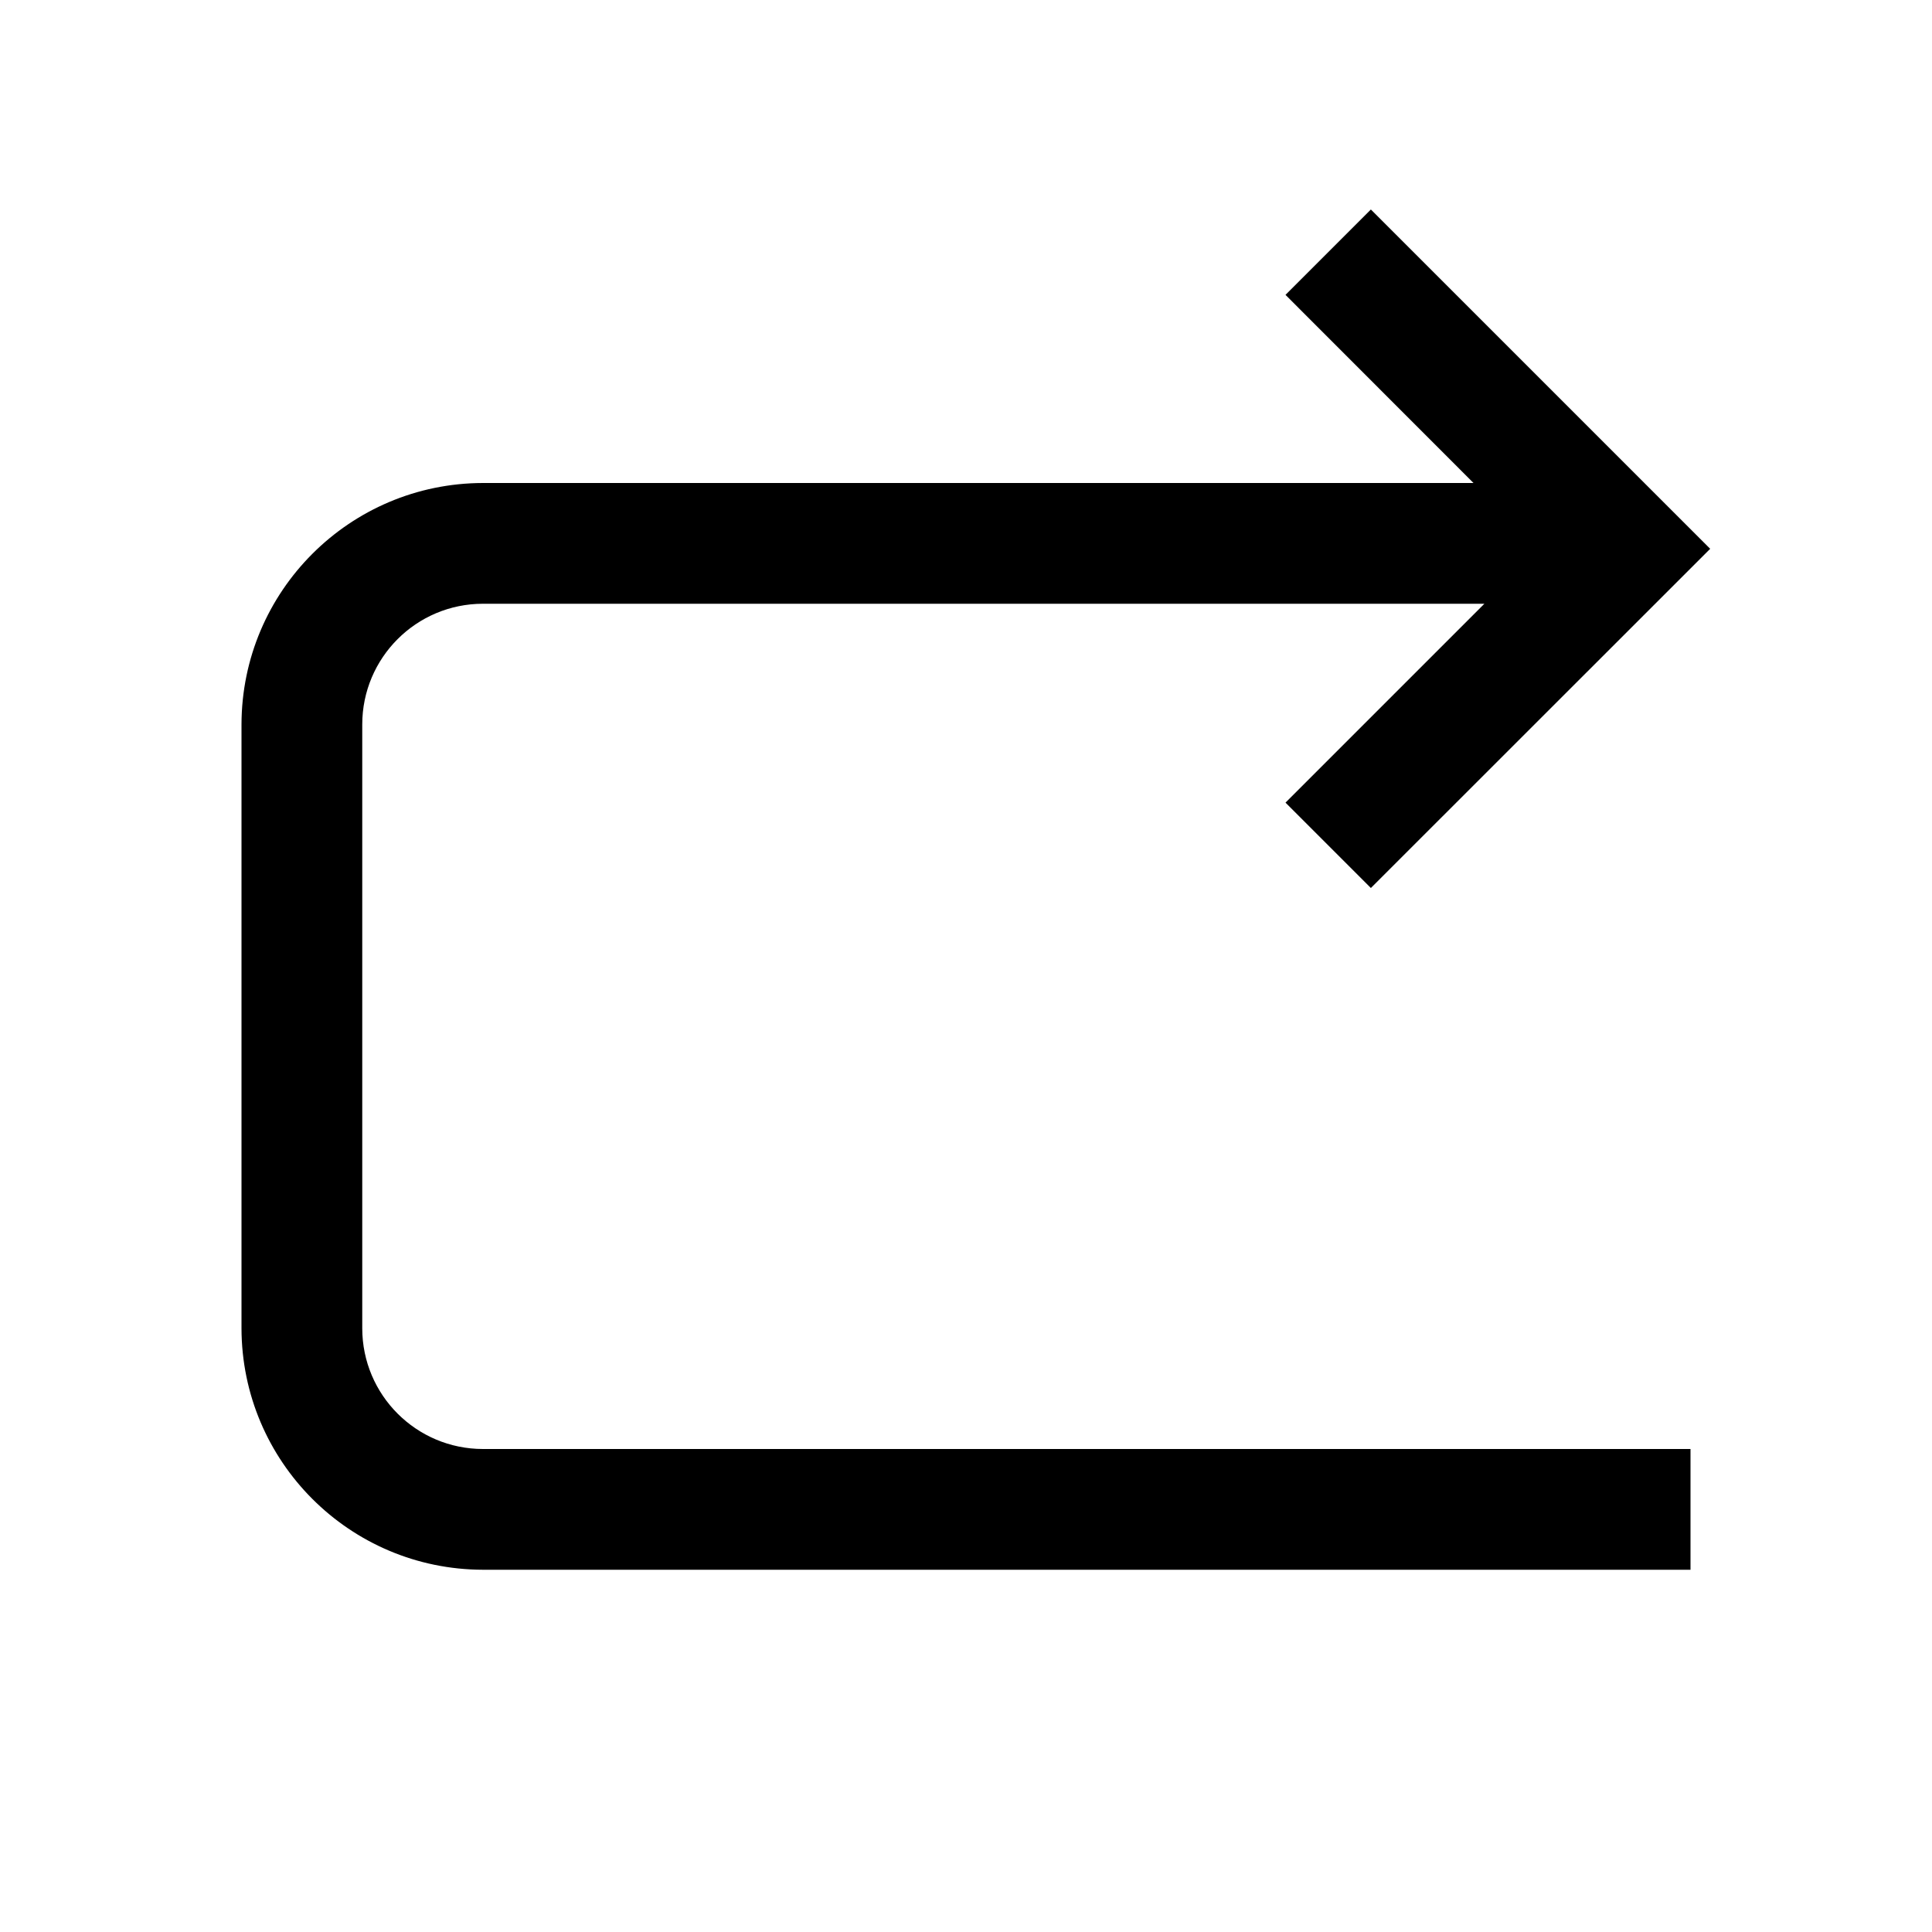
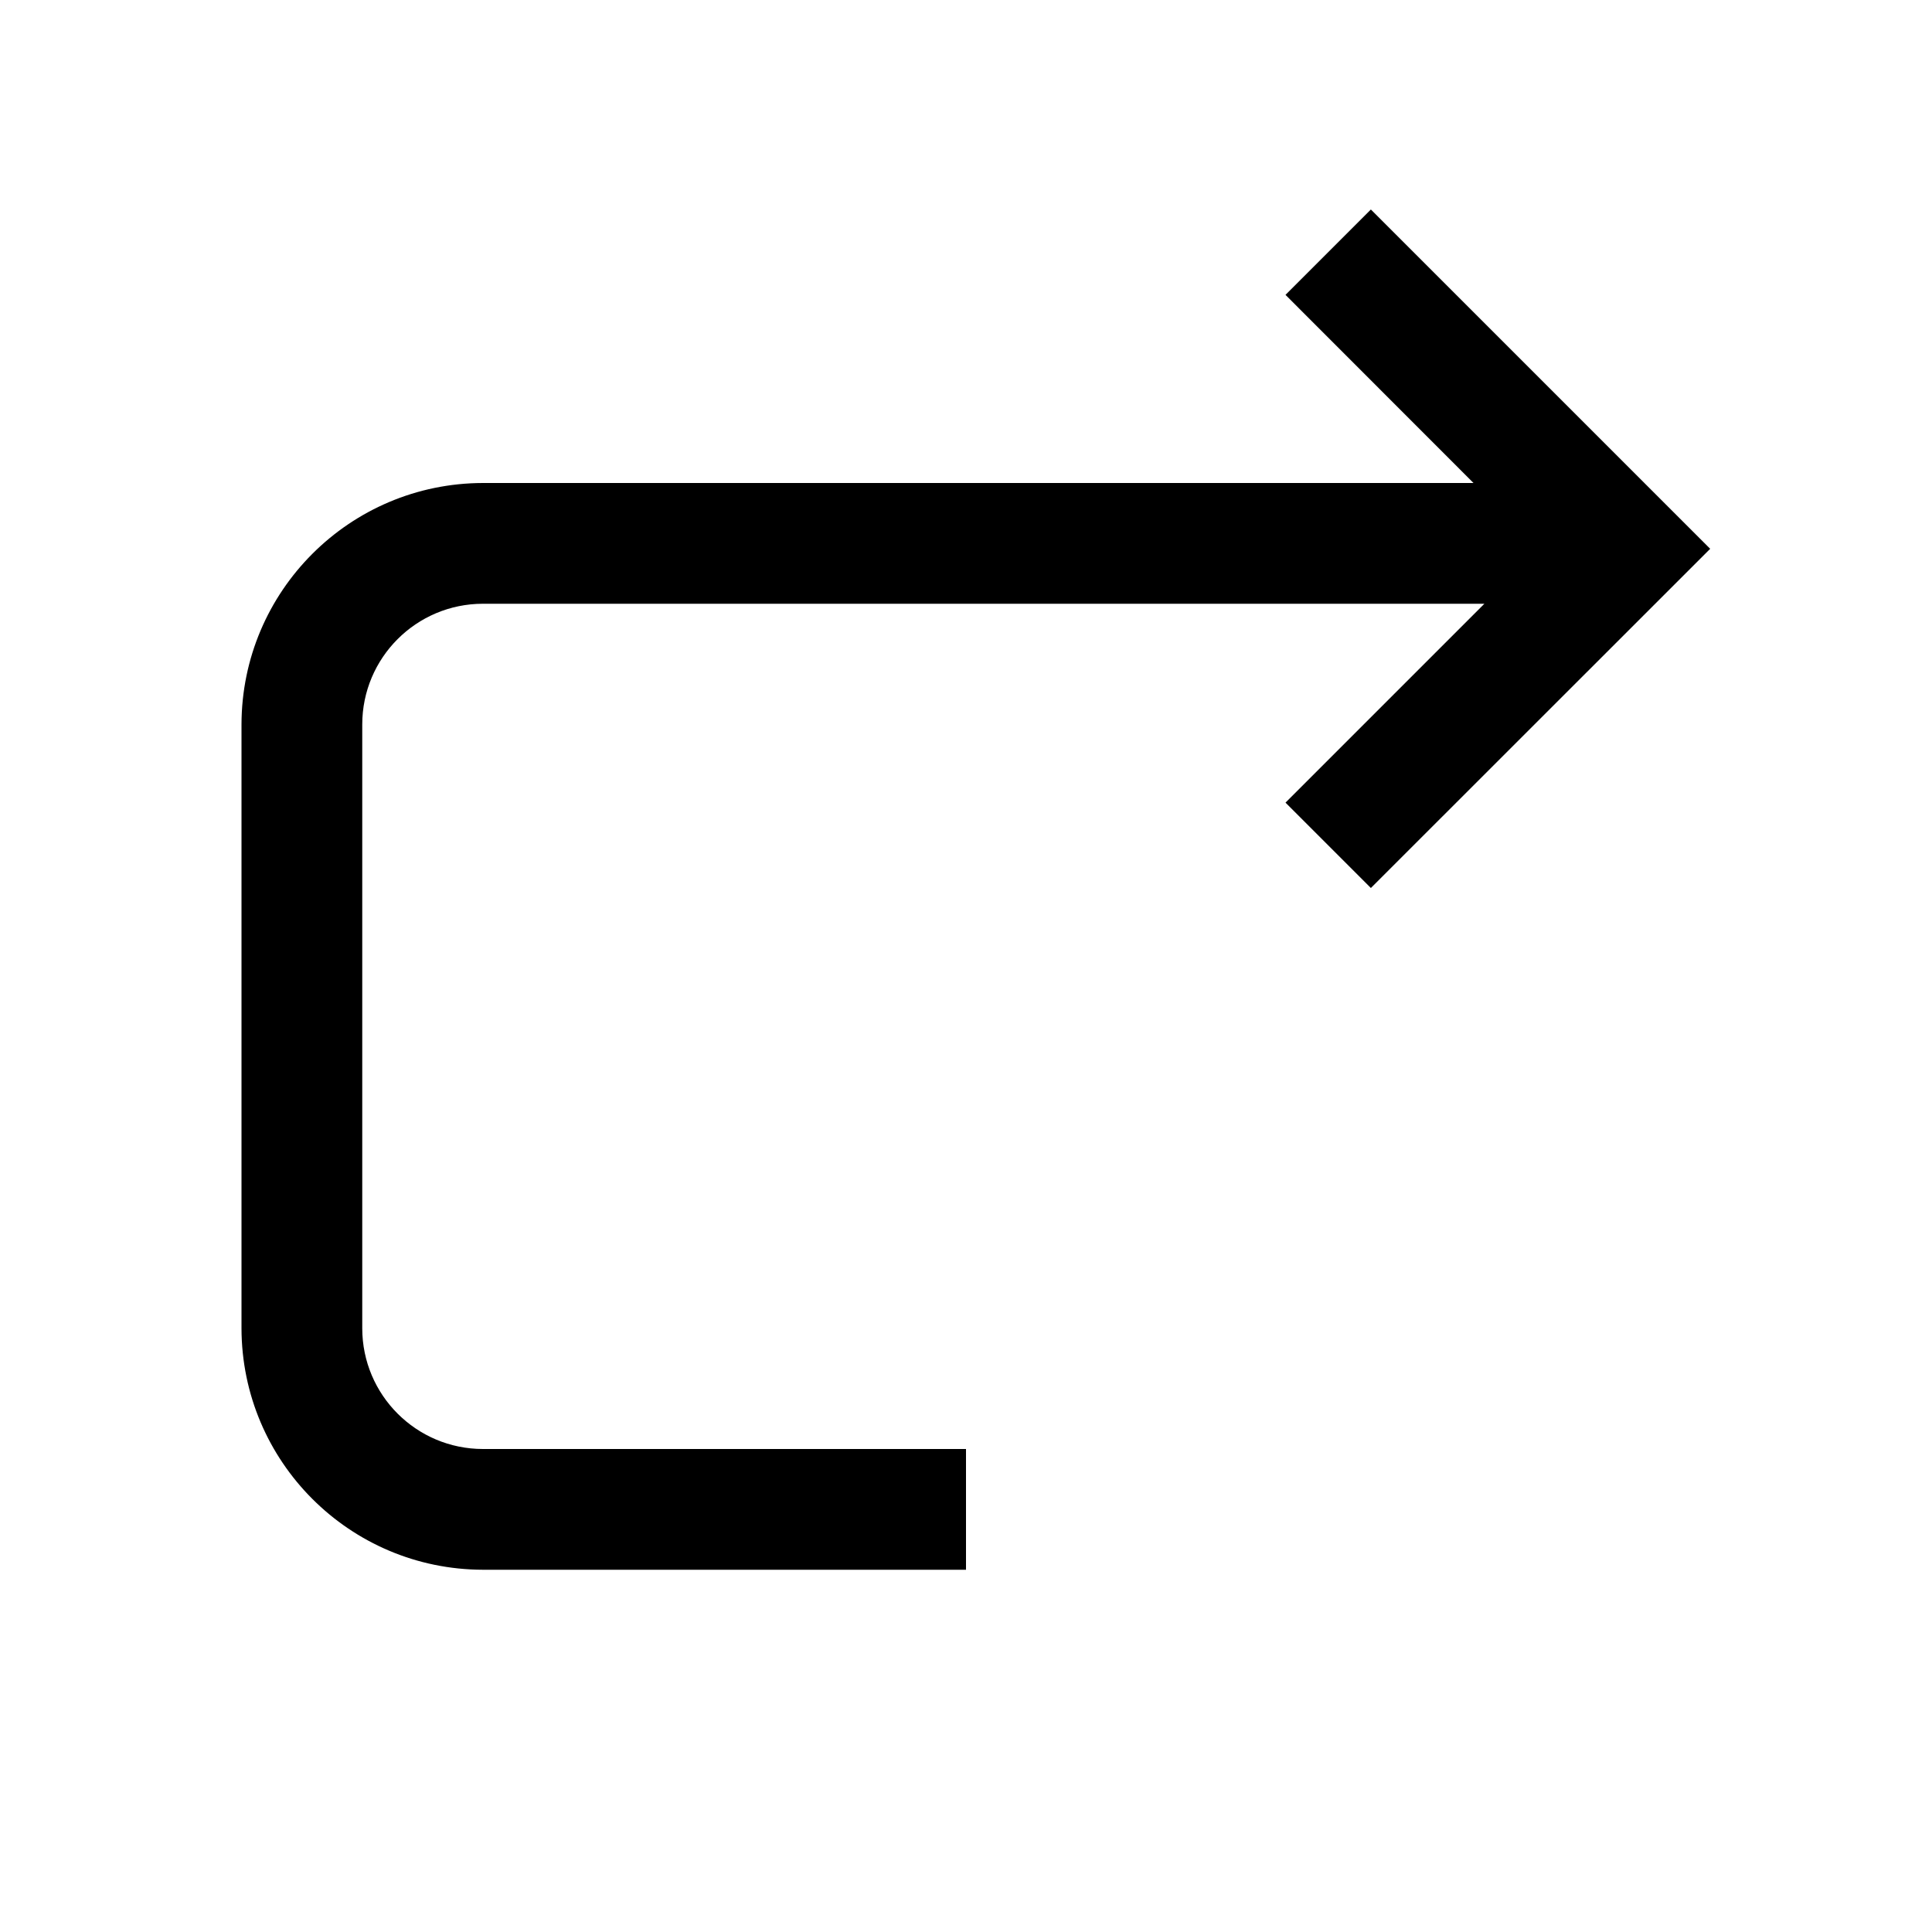
- <svg xmlns="http://www.w3.org/2000/svg" viewBox="0 0 16 16">
-   <path d="M4 4h8.203l-1.557-1.558.707-.707 2.81 2.81-2.81 2.809-.707-.707L12.293 5H4a1 1 0 0 0-1 1v5a1 1 0 0 0 1 1h10v1H4a2.003 2.003 0 0 1-2-2V6a2.003 2.003 0 0 1 2-2z" />
+ <svg xmlns="http://www.w3.org/2000/svg" id="icons" viewBox="0 0 16 16">
+   <path d="M4 4h8.203l-1.557-1.558.707-.707 2.81 2.81-2.81 2.809-.707-.707L12.293 5H4a1 1 0 0 0-1 1v5a1 1 0 0 0 1 1h4v1H4a2.003 2.003 0 0 1-2-2V6a2.003 2.003 0 0 1 2-2z" />
  <path fill="none" d="M0 0h16v16H0z" />
</svg>
